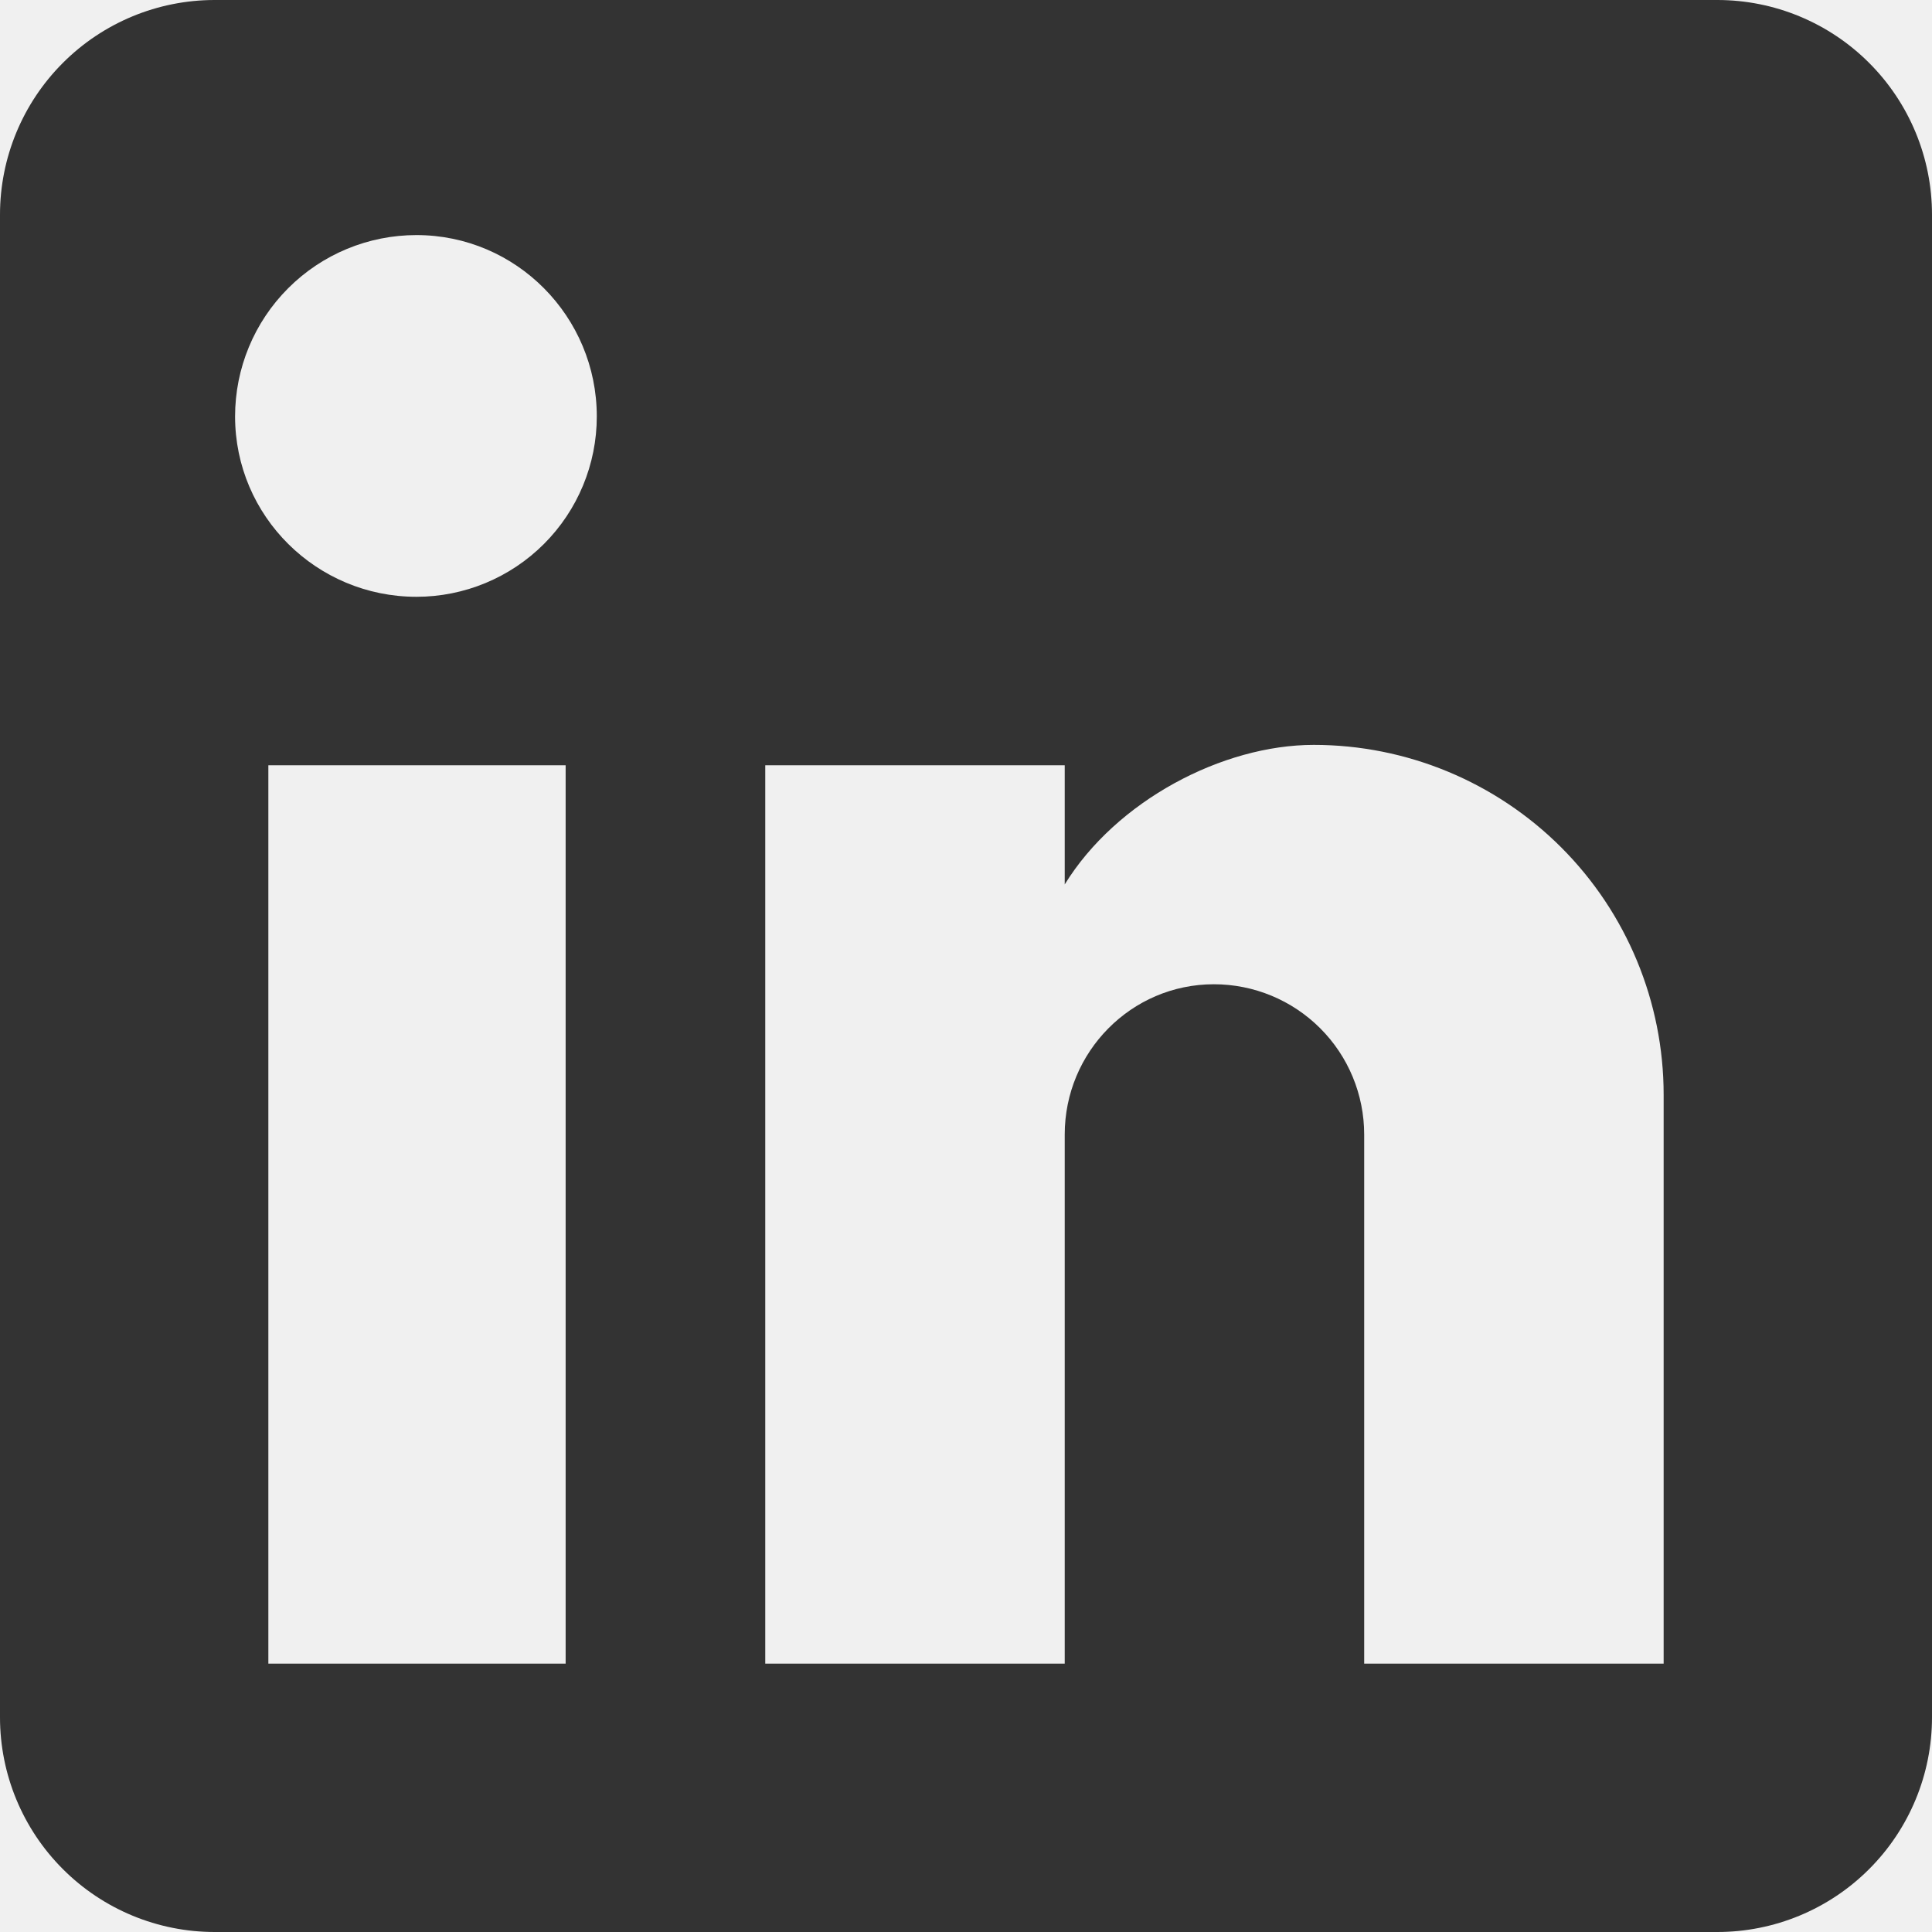
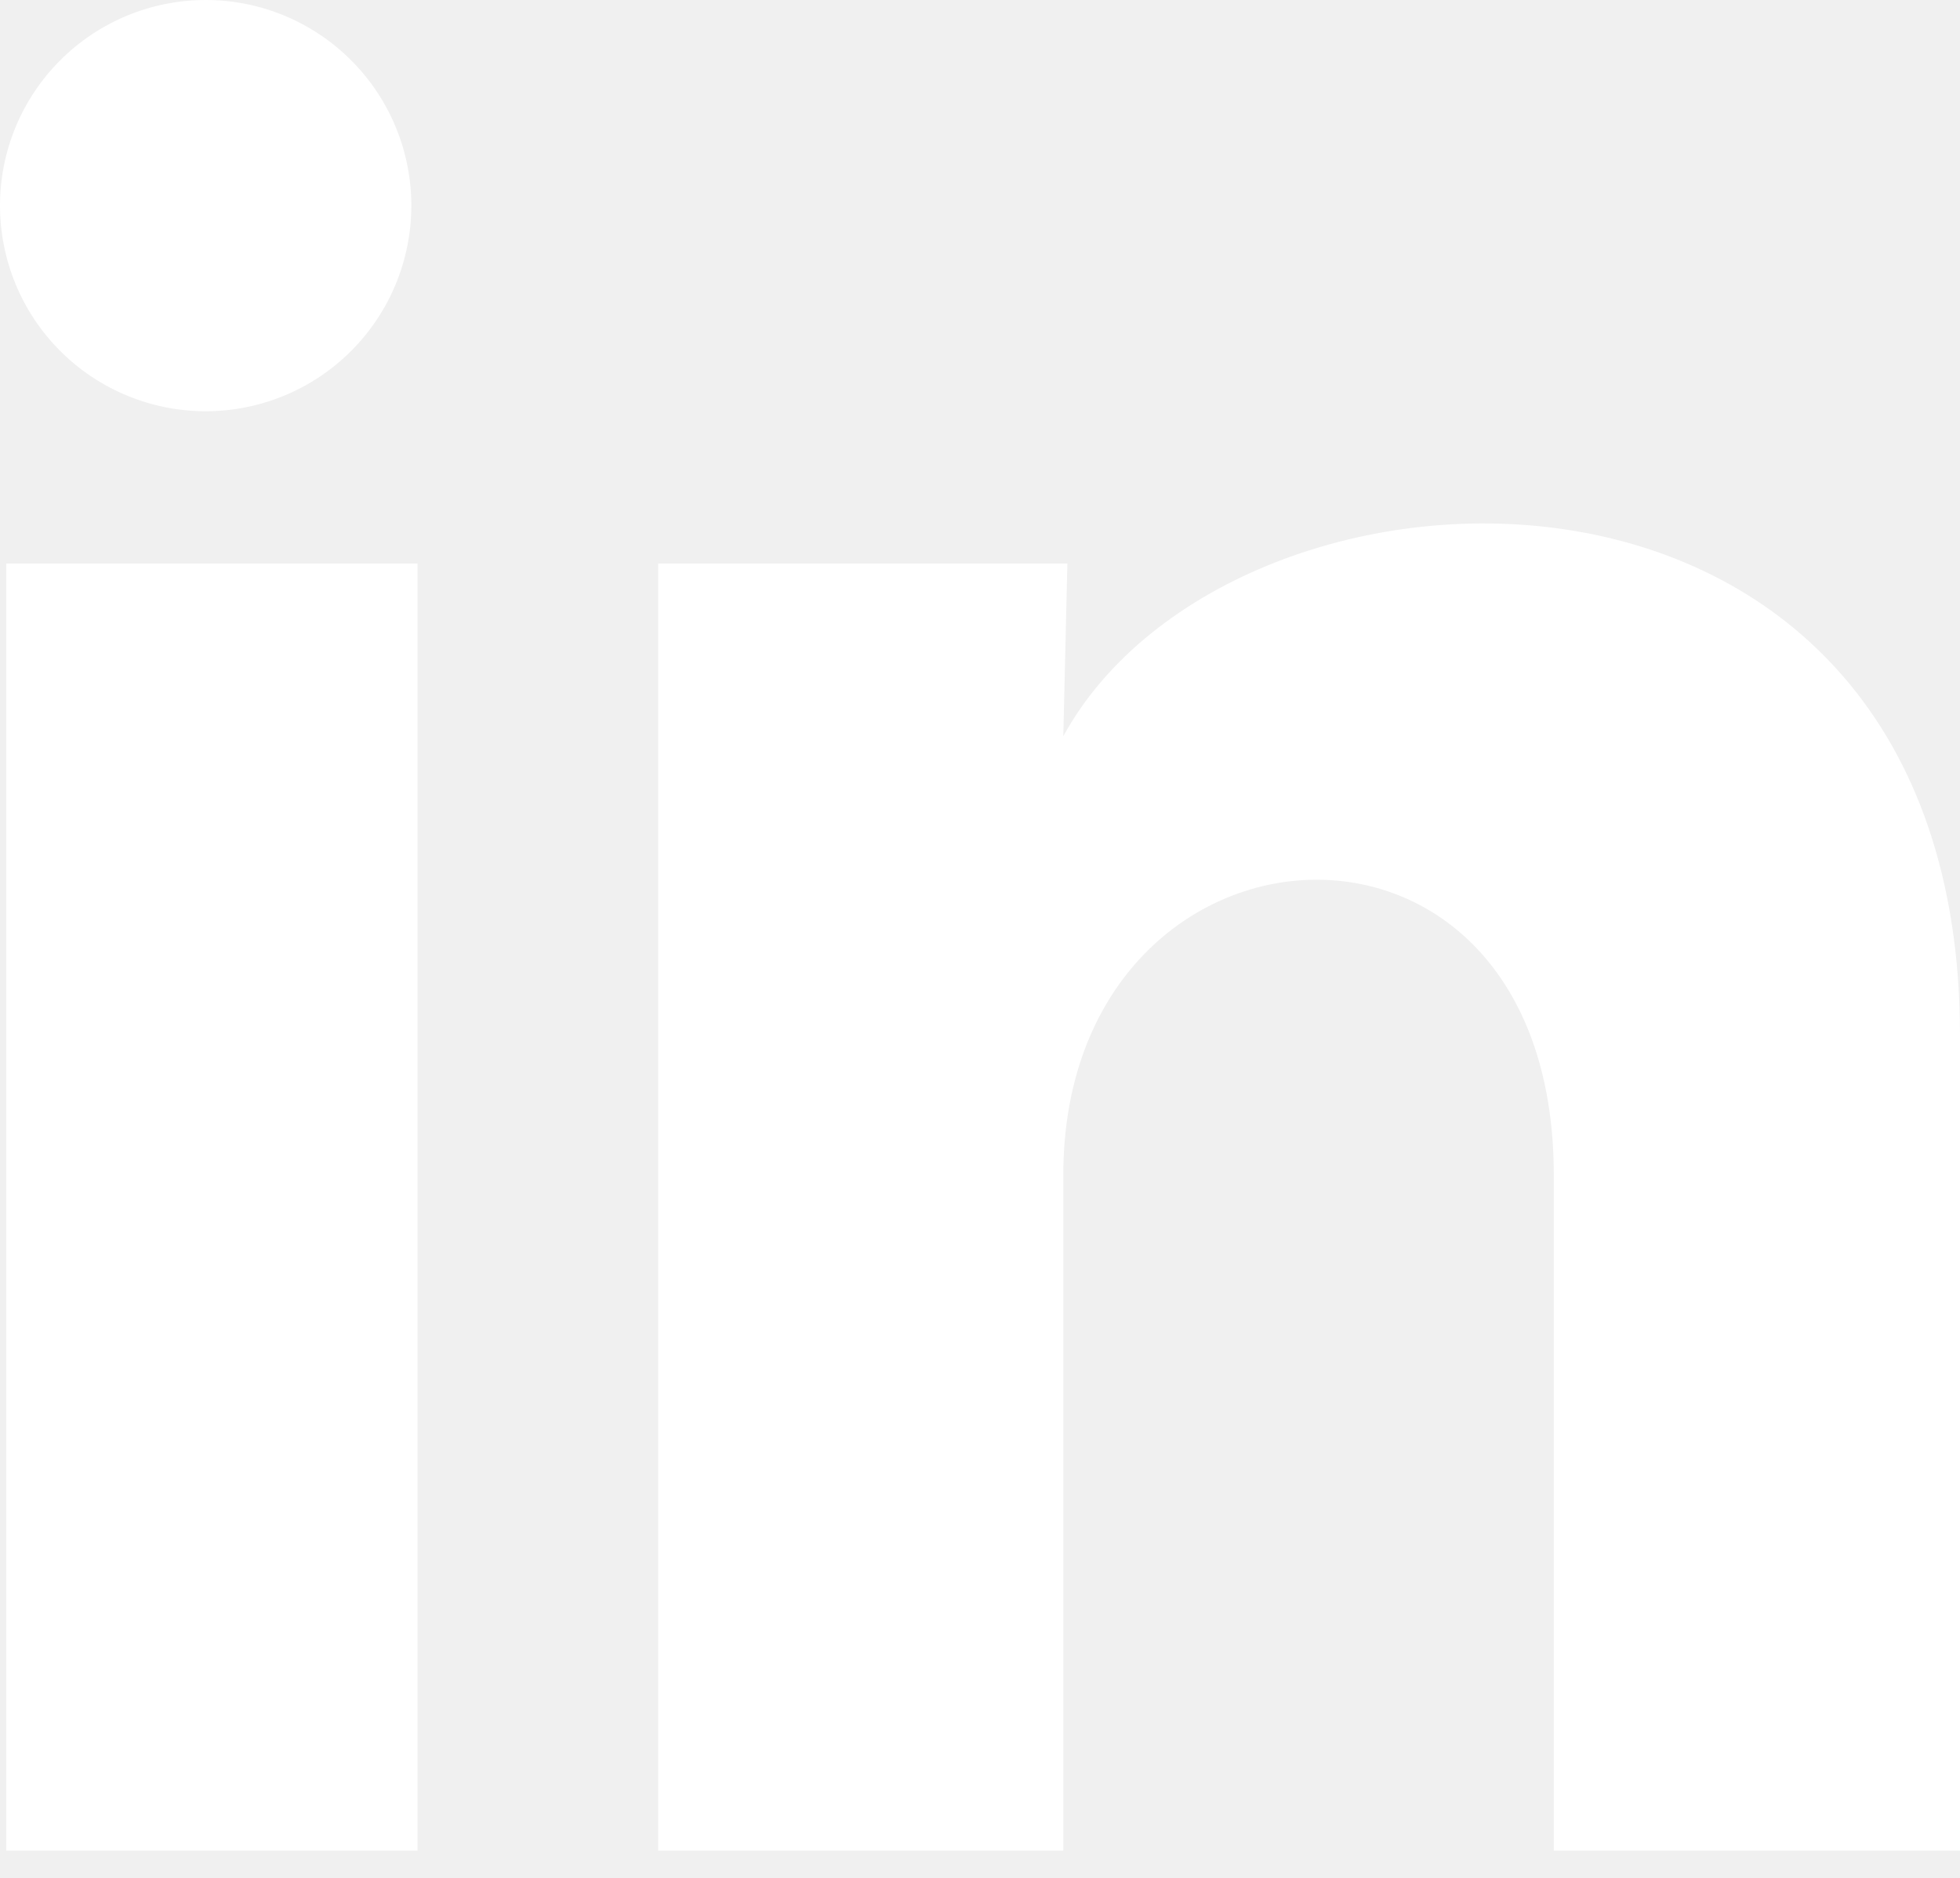
- <svg xmlns="http://www.w3.org/2000/svg" width="40" height="40" viewBox="0 0 40 40" fill="none">
-   <path d="M35.556 0C36.734 0 37.865 0.468 38.698 1.302C39.532 2.135 40 3.266 40 4.444V35.556C40 36.734 39.532 37.865 38.698 38.698C37.865 39.532 36.734 40 35.556 40H4.444C3.266 40 2.135 39.532 1.302 38.698C0.468 37.865 0 36.734 0 35.556V4.444C0 3.266 0.468 2.135 1.302 1.302C2.135 0.468 3.266 0 4.444 0H35.556ZM34.444 34.444V22.667C34.444 20.745 33.681 18.903 32.323 17.544C30.964 16.186 29.121 15.422 27.2 15.422C25.311 15.422 23.111 16.578 22.044 18.311V15.844H15.844V34.444H22.044V23.489C22.044 21.778 23.422 20.378 25.133 20.378C25.959 20.378 26.75 20.706 27.333 21.289C27.917 21.872 28.244 22.664 28.244 23.489V34.444H34.444ZM8.622 12.356C9.612 12.356 10.562 11.962 11.262 11.262C11.962 10.562 12.356 9.612 12.356 8.622C12.356 6.556 10.689 4.867 8.622 4.867C7.626 4.867 6.671 5.262 5.967 5.967C5.262 6.671 4.867 7.626 4.867 8.622C4.867 10.689 6.556 12.356 8.622 12.356ZM11.711 34.444V15.844H5.556V34.444H11.711Z" fill="#333333" />
+ <svg xmlns="http://www.w3.org/2000/svg" width="24" height="23" viewBox="0 0 24 23" fill="none">
+   <path d="M5.037 2.52C5.036 3.188 4.771 3.828 4.298 4.3C3.826 4.772 3.185 5.037 2.517 5.037C1.849 5.036 1.209 4.771 0.737 4.298C0.265 3.826 -0 3.185 3.15251e-07 2.517C0 1.849 0.266 1.209 0.739 0.737C1.211 0.265 1.852 -0 2.52 3.15251e-07C3.188 0 3.828 0.266 4.3 0.739C4.772 1.211 5.037 1.852 5.037 2.52ZM5.112 6.902H0.076V22.666H5.112V6.902ZM13.07 6.902H8.059V22.666H13.02V14.394C13.02 9.785 19.026 9.357 19.026 14.394V22.666H24V12.681C24 4.912 15.11 5.202 13.02 9.017L13.07 6.902Z" fill="white" />
</svg>
